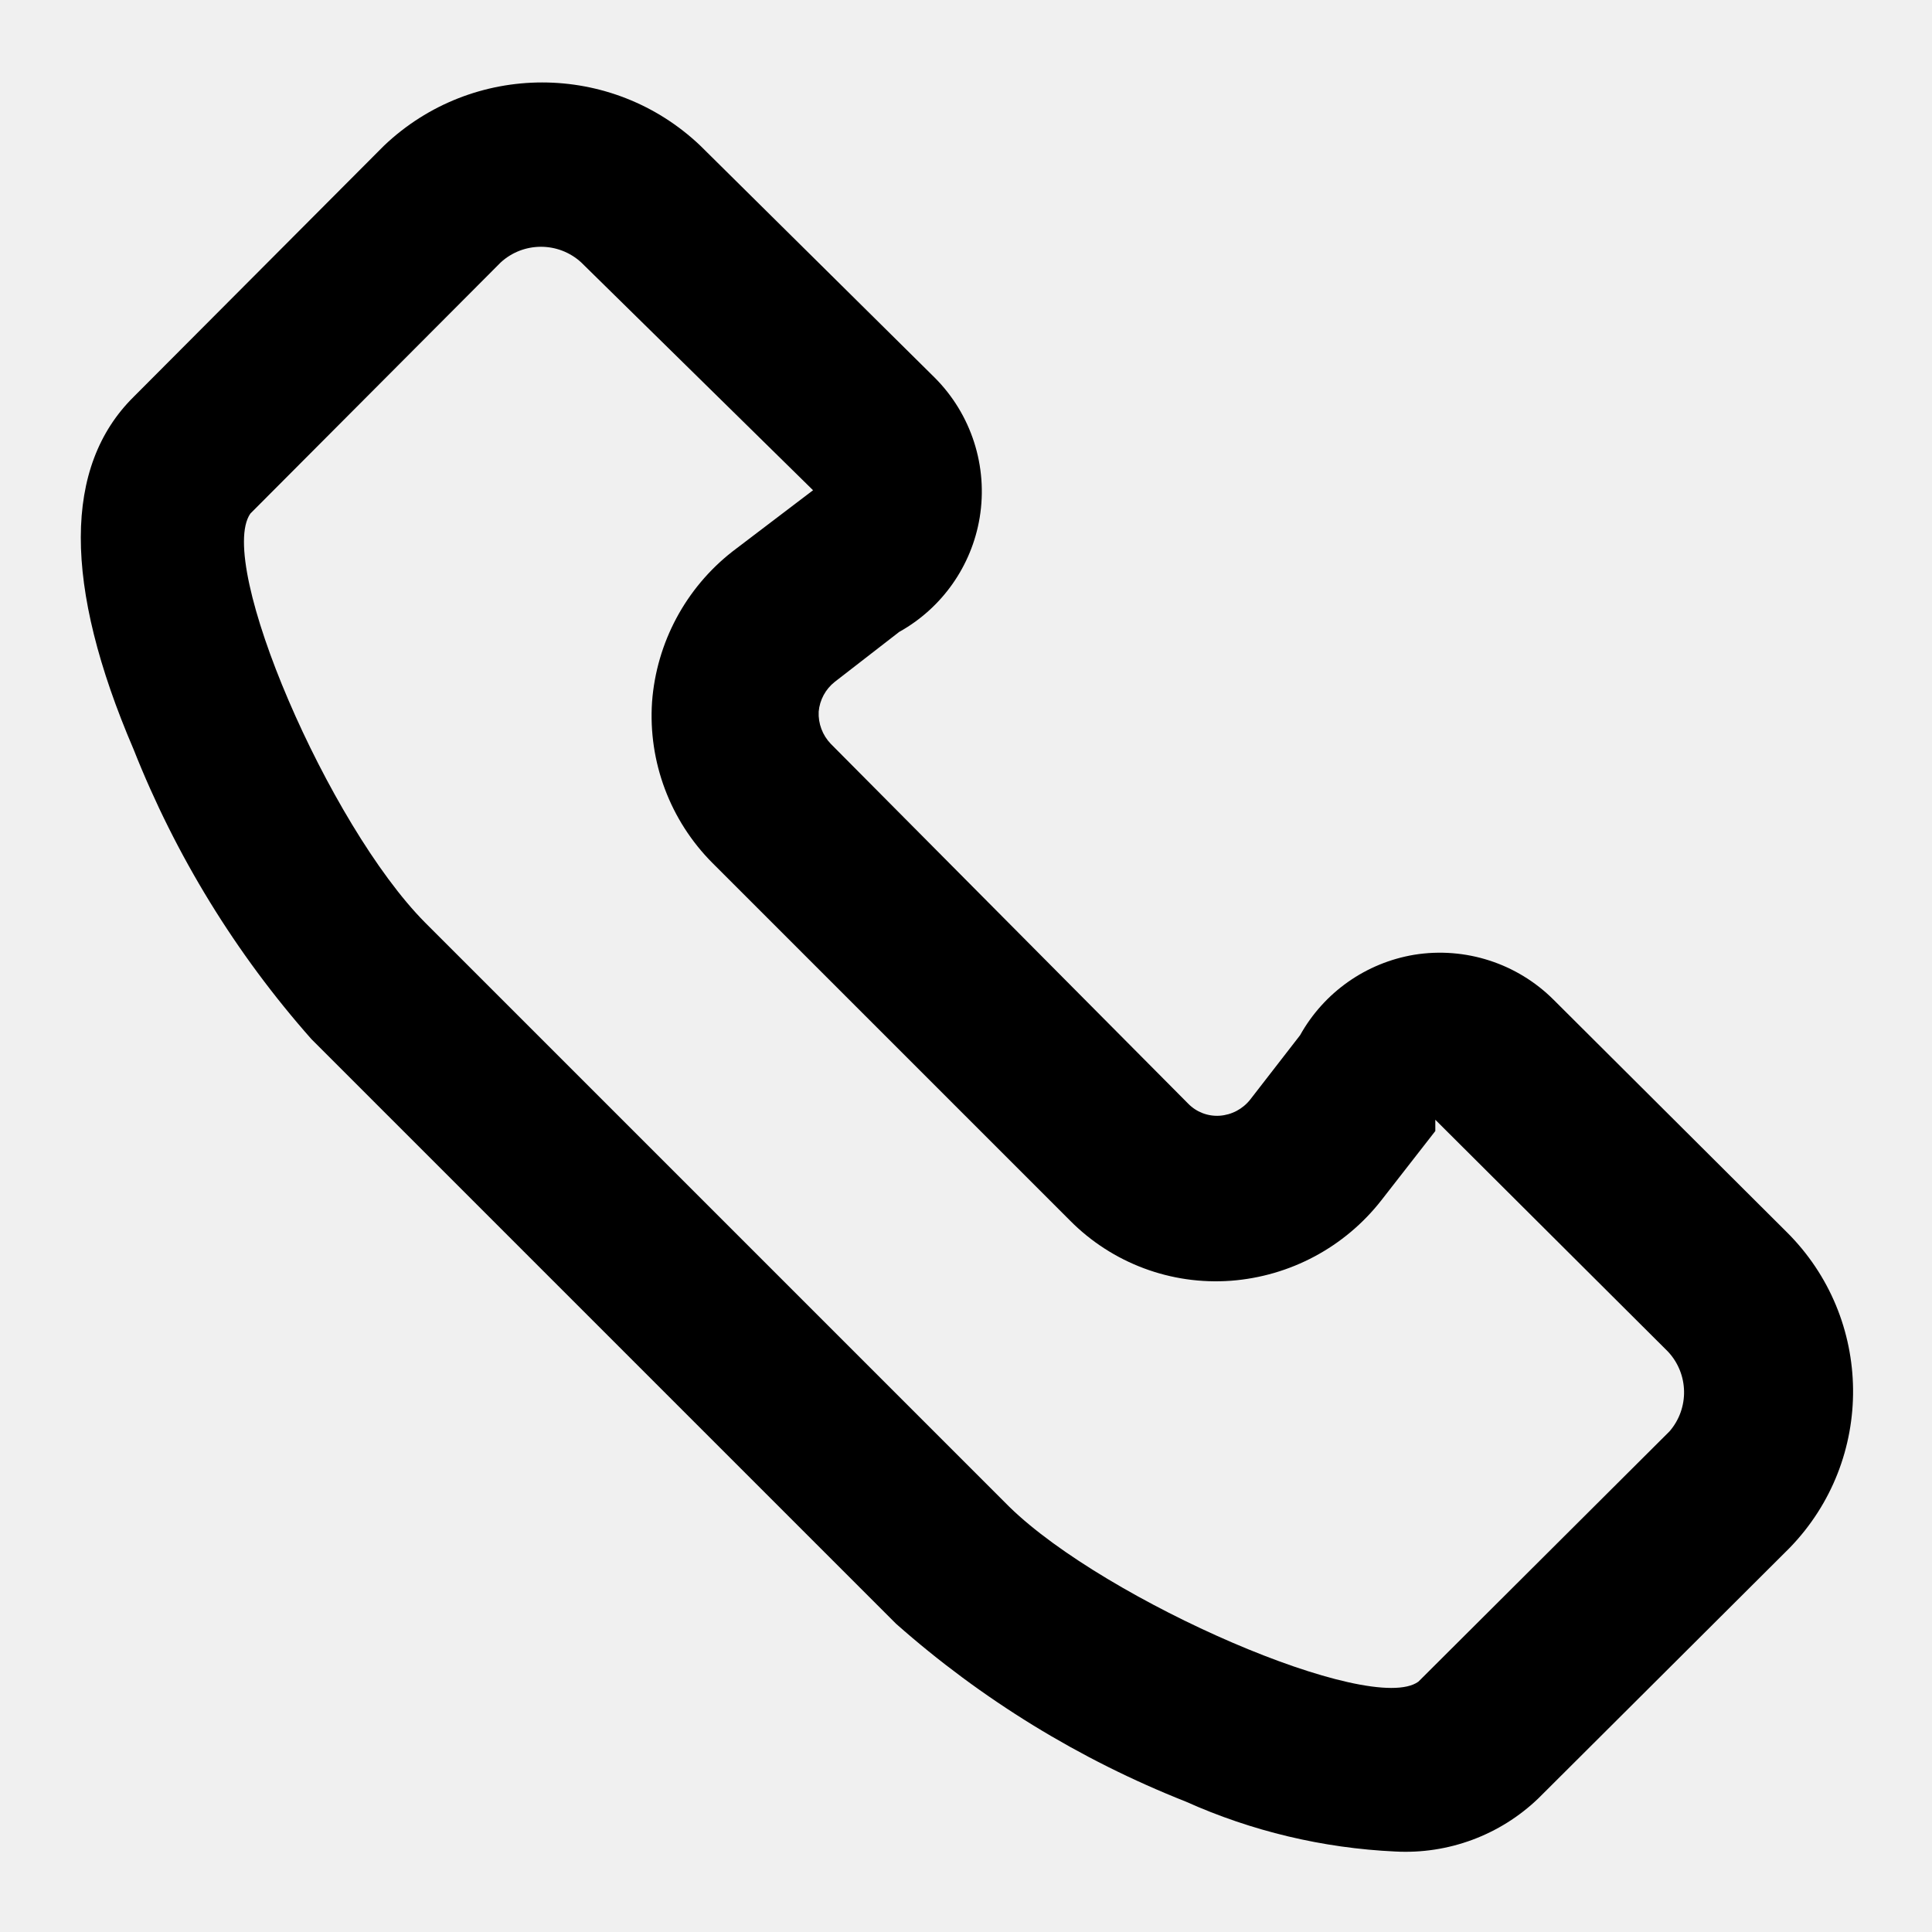
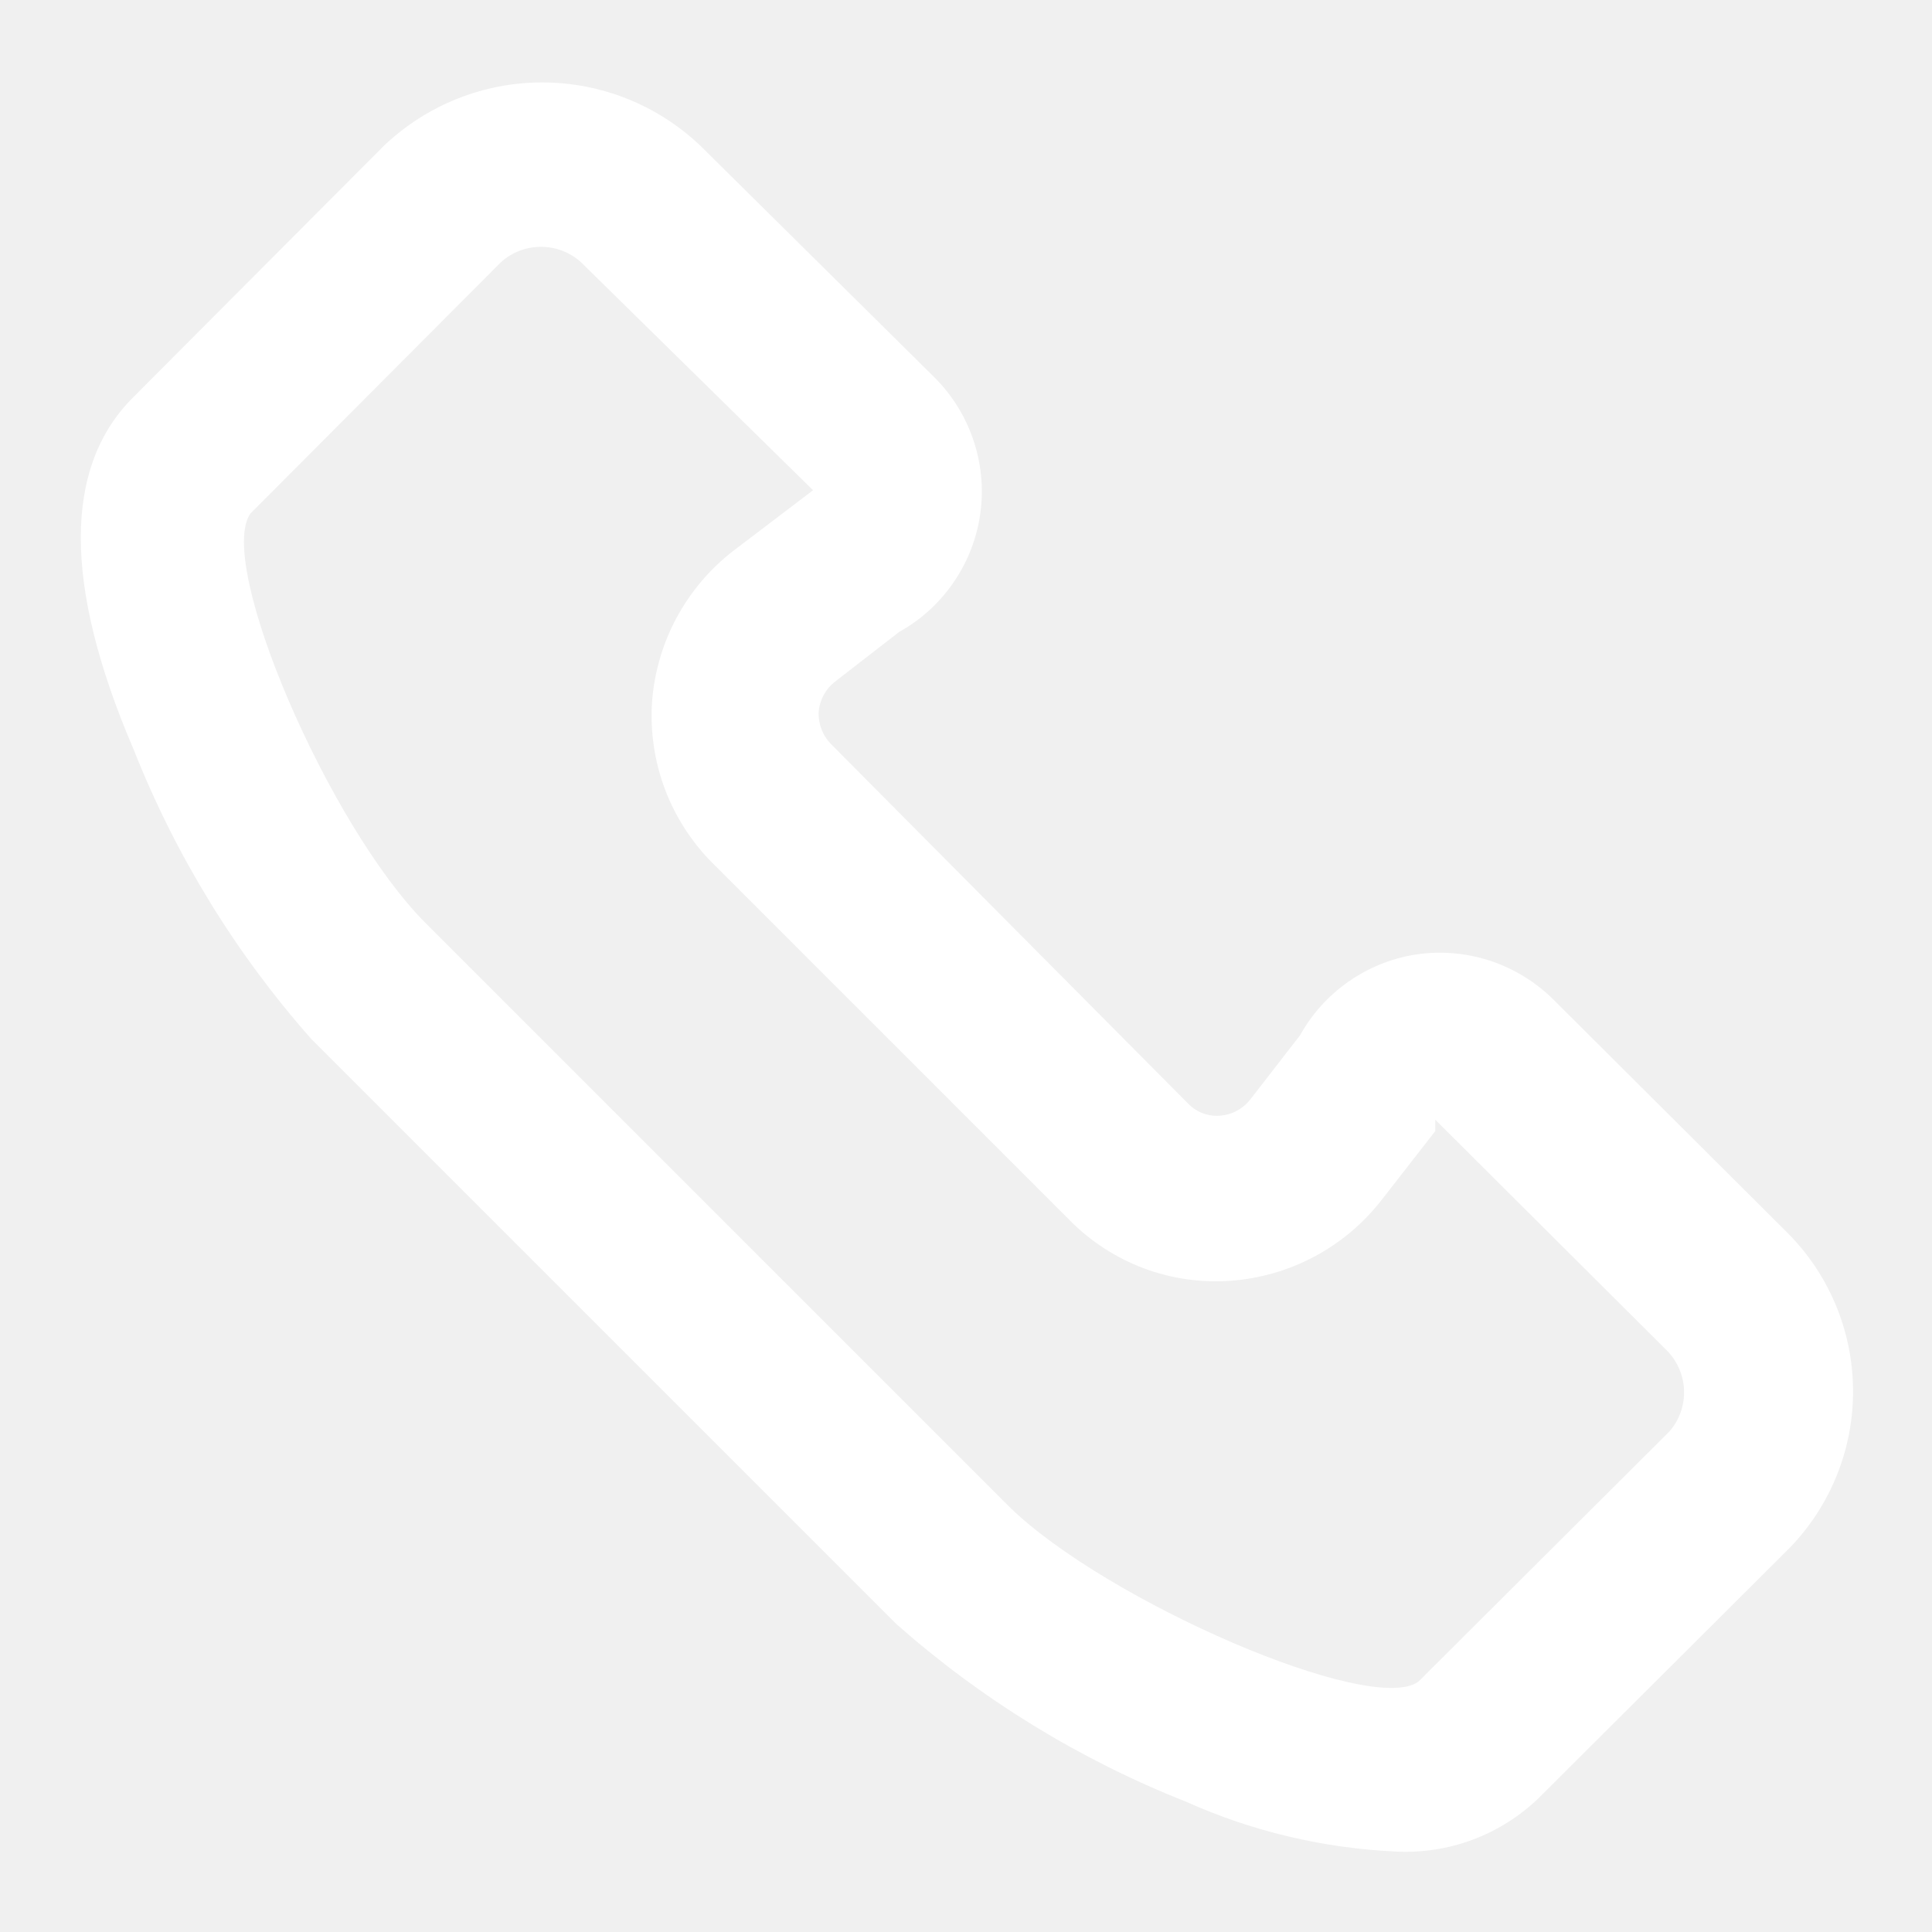
- <svg xmlns="http://www.w3.org/2000/svg" id="Layer_1" data-name="Layer 1" viewBox="0 0 24 24">
-   <path d="M22.19,15.3,19.3,12.42a2,2,0,0,0-1.73-.56,2,2,0,0,0-1.42,1l-.62.8a.53.53,0,0,1-.38.2.5.5,0,0,1-.39-.15L10.32,9.24a.54.54,0,0,1-.15-.4.53.53,0,0,1,.2-.37l.8-.62a2,2,0,0,0,1-1.42,2,2,0,0,0-.56-1.74L8.7,1.81a2.85,2.85,0,0,0-3.93,0L1.66,4.93c-.87.86-.88,2.33,0,4.38a12.2,12.2,0,0,0,2.21,3.6l7.26,7.26a12.2,12.2,0,0,0,3.6,2.21,7.17,7.17,0,0,0,2.6.62,2.38,2.38,0,0,0,1.78-.66l3.12-3.11A2.79,2.79,0,0,0,22.19,15.3Zm-1.45,2.48-3.12,3.11c-.59.43-3.88-1-5.08-2.17L5.28,11.46C4.08,10.25,2.68,7,3.11,6.38L6.22,3.26a.74.74,0,0,1,1,0L10.1,6.09l-1,.76a2.62,2.62,0,0,0-1,1.87,2.59,2.59,0,0,0,.75,2l4.44,4.44a2.55,2.55,0,0,0,2,.75,2.62,2.62,0,0,0,1.87-1l.67-.86V14l0-.09,2.89,2.88A.74.74,0,0,1,20.74,17.78Z" />
+ <svg xmlns="http://www.w3.org/2000/svg" width="24" height="24" viewBox="0 0 24 24" fill="none">
+   <path d="M22.19 15.3L19.3 12.42C19.076 12.197 18.803 12.03 18.502 11.932C18.202 11.835 17.882 11.81 17.57 11.86C17.273 11.909 16.992 12.025 16.746 12.198C16.5 12.371 16.296 12.597 16.15 12.86L15.53 13.66C15.484 13.718 15.427 13.766 15.361 13.8C15.296 13.835 15.224 13.855 15.15 13.86C15.078 13.865 15.006 13.854 14.939 13.828C14.871 13.802 14.81 13.762 14.76 13.71L10.32 9.24C10.269 9.187 10.229 9.124 10.204 9.056C10.178 8.987 10.166 8.914 10.17 8.84C10.176 8.768 10.197 8.698 10.232 8.634C10.266 8.571 10.313 8.515 10.37 8.47L11.17 7.85C11.433 7.704 11.659 7.5 11.832 7.254C12.005 7.008 12.121 6.727 12.17 6.43C12.222 6.116 12.198 5.795 12.1 5.492C12.003 5.19 11.835 4.915 11.61 4.69L8.7 1.81C8.17 1.306 7.467 1.024 6.735 1.024C6.003 1.024 5.3 1.306 4.77 1.81L1.66 4.93C0.79 5.79 0.78 7.26 1.66 9.31C2.182 10.63 2.93 11.848 3.87 12.91L11.13 20.17C12.192 21.11 13.411 21.858 14.73 22.38C15.55 22.748 16.432 22.958 17.33 23C17.656 23.018 17.982 22.969 18.289 22.855C18.595 22.742 18.875 22.566 19.11 22.34L22.23 19.23C22.743 18.702 23.027 17.993 23.019 17.257C23.012 16.521 22.714 15.817 22.19 15.3ZM20.74 17.78L17.62 20.89C17.03 21.32 13.74 19.89 12.54 18.72L5.28 11.46C4.08 10.25 2.68 7 3.11 6.38L6.22 3.26C6.356 3.135 6.535 3.066 6.72 3.066C6.905 3.066 7.084 3.135 7.22 3.26L10.1 6.09L9.1 6.85C8.812 7.075 8.575 7.357 8.402 7.679C8.23 8.001 8.127 8.356 8.1 8.72C8.076 9.088 8.13 9.456 8.259 9.801C8.389 10.146 8.59 10.459 8.85 10.72L13.29 15.16C13.549 15.422 13.862 15.625 14.208 15.755C14.553 15.884 14.922 15.937 15.29 15.91C15.654 15.883 16.009 15.78 16.331 15.608C16.653 15.436 16.935 15.198 17.16 14.91L17.83 14.05V14V13.91L20.72 16.79C20.845 16.924 20.916 17.099 20.92 17.281C20.924 17.464 20.86 17.642 20.74 17.78Z" fill="white" />
</svg>
